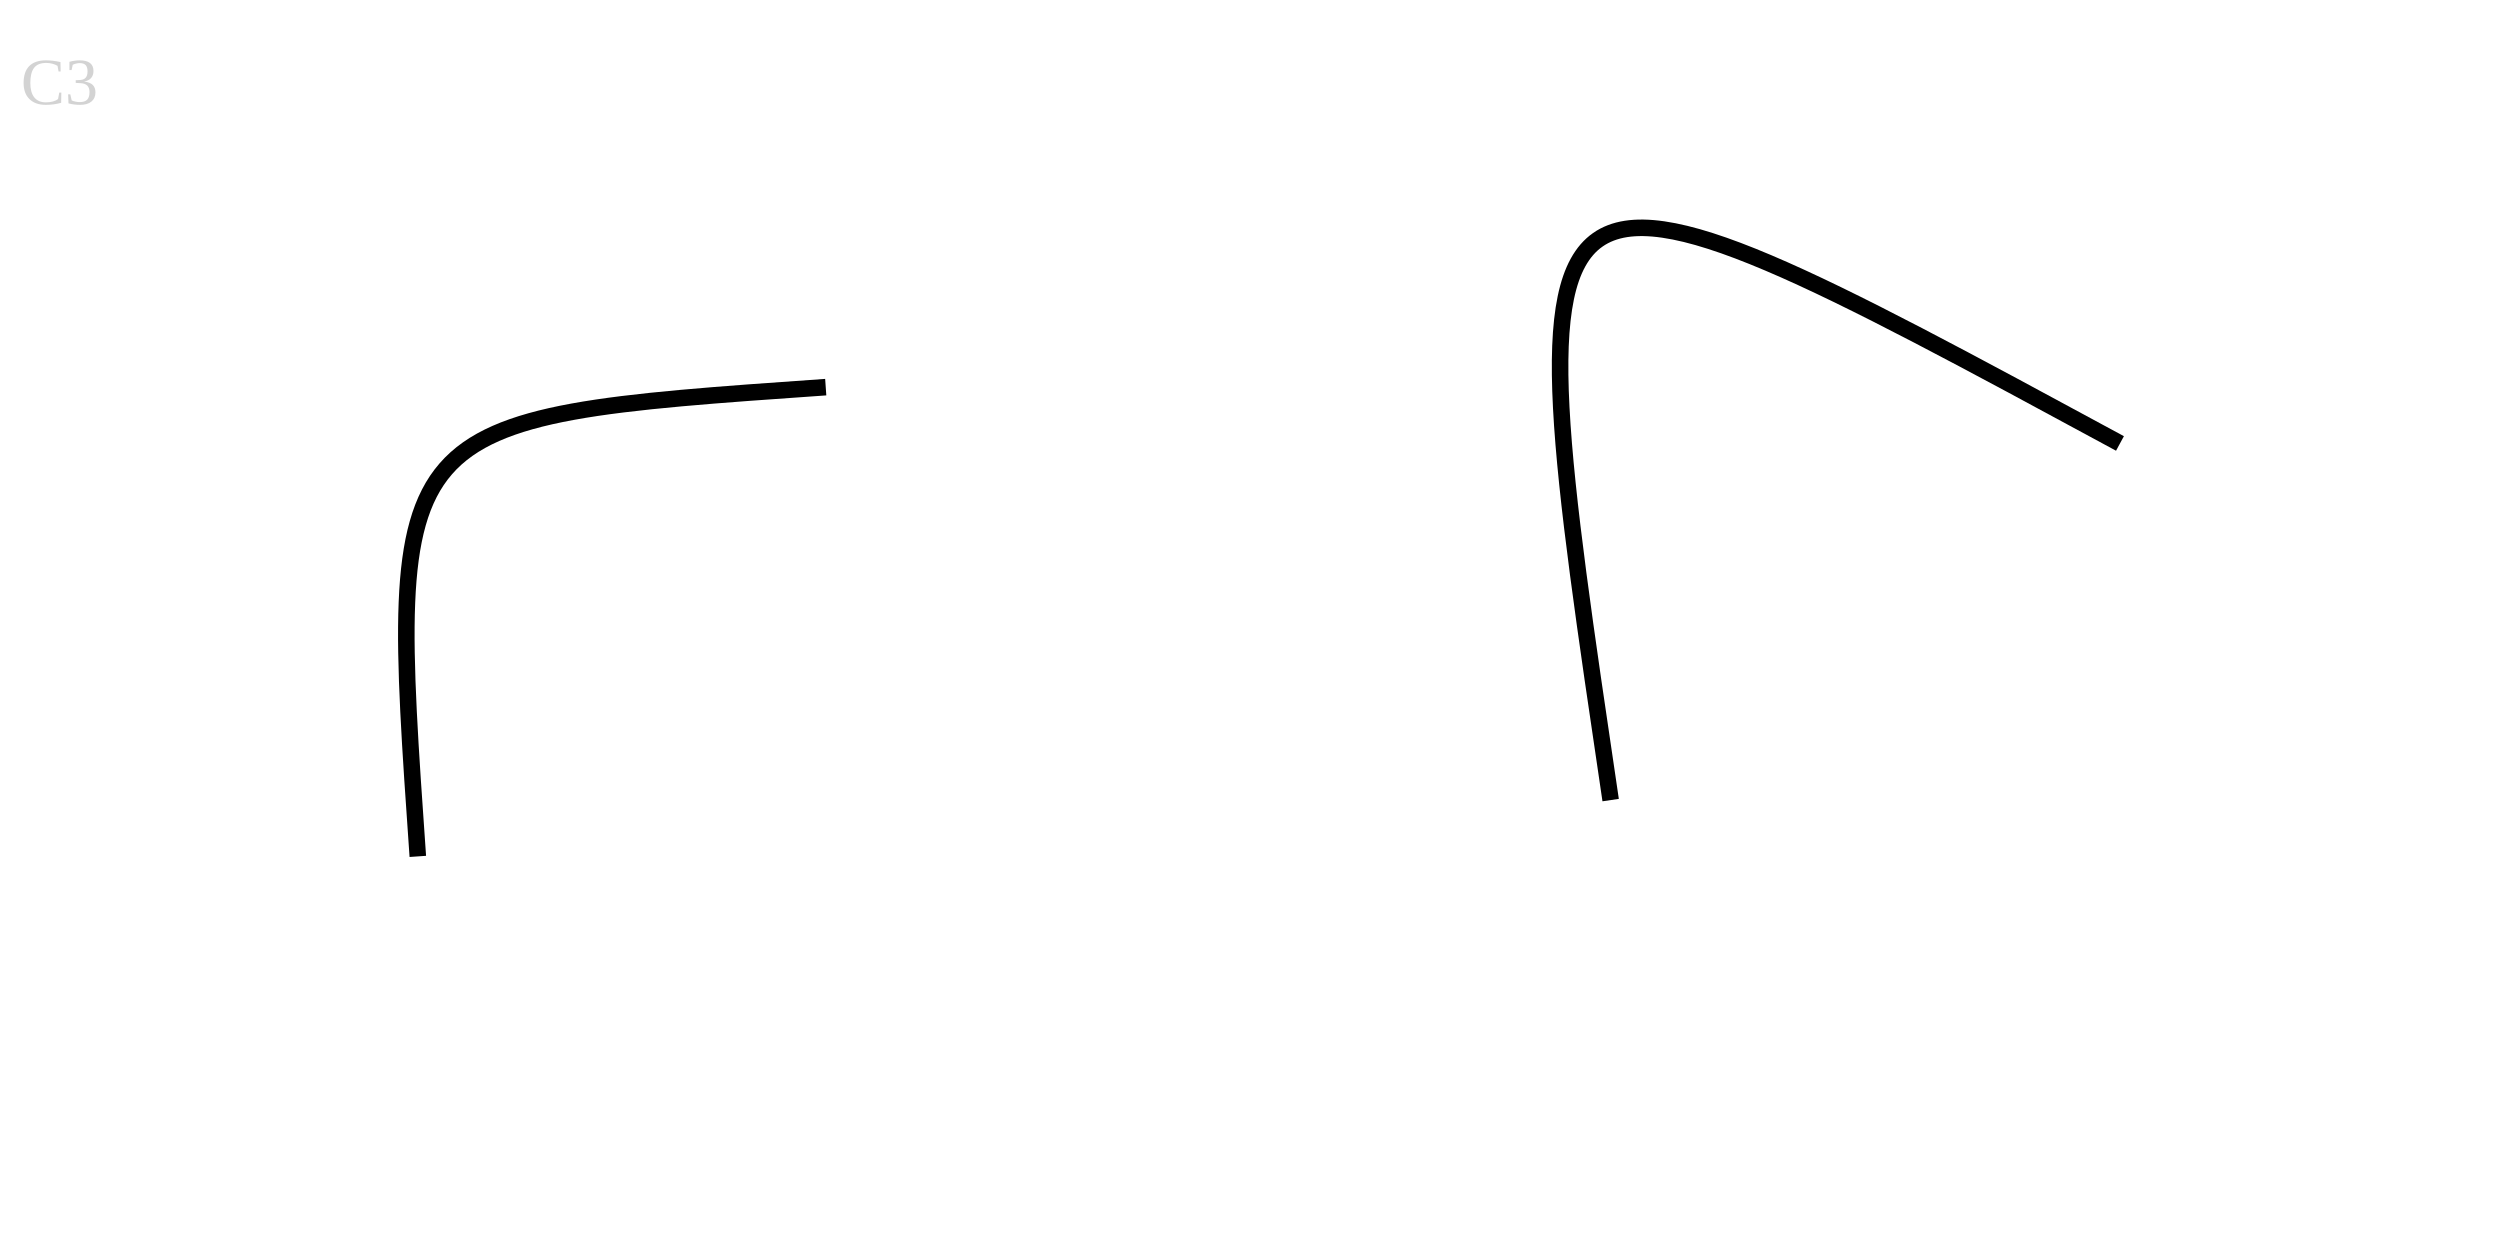
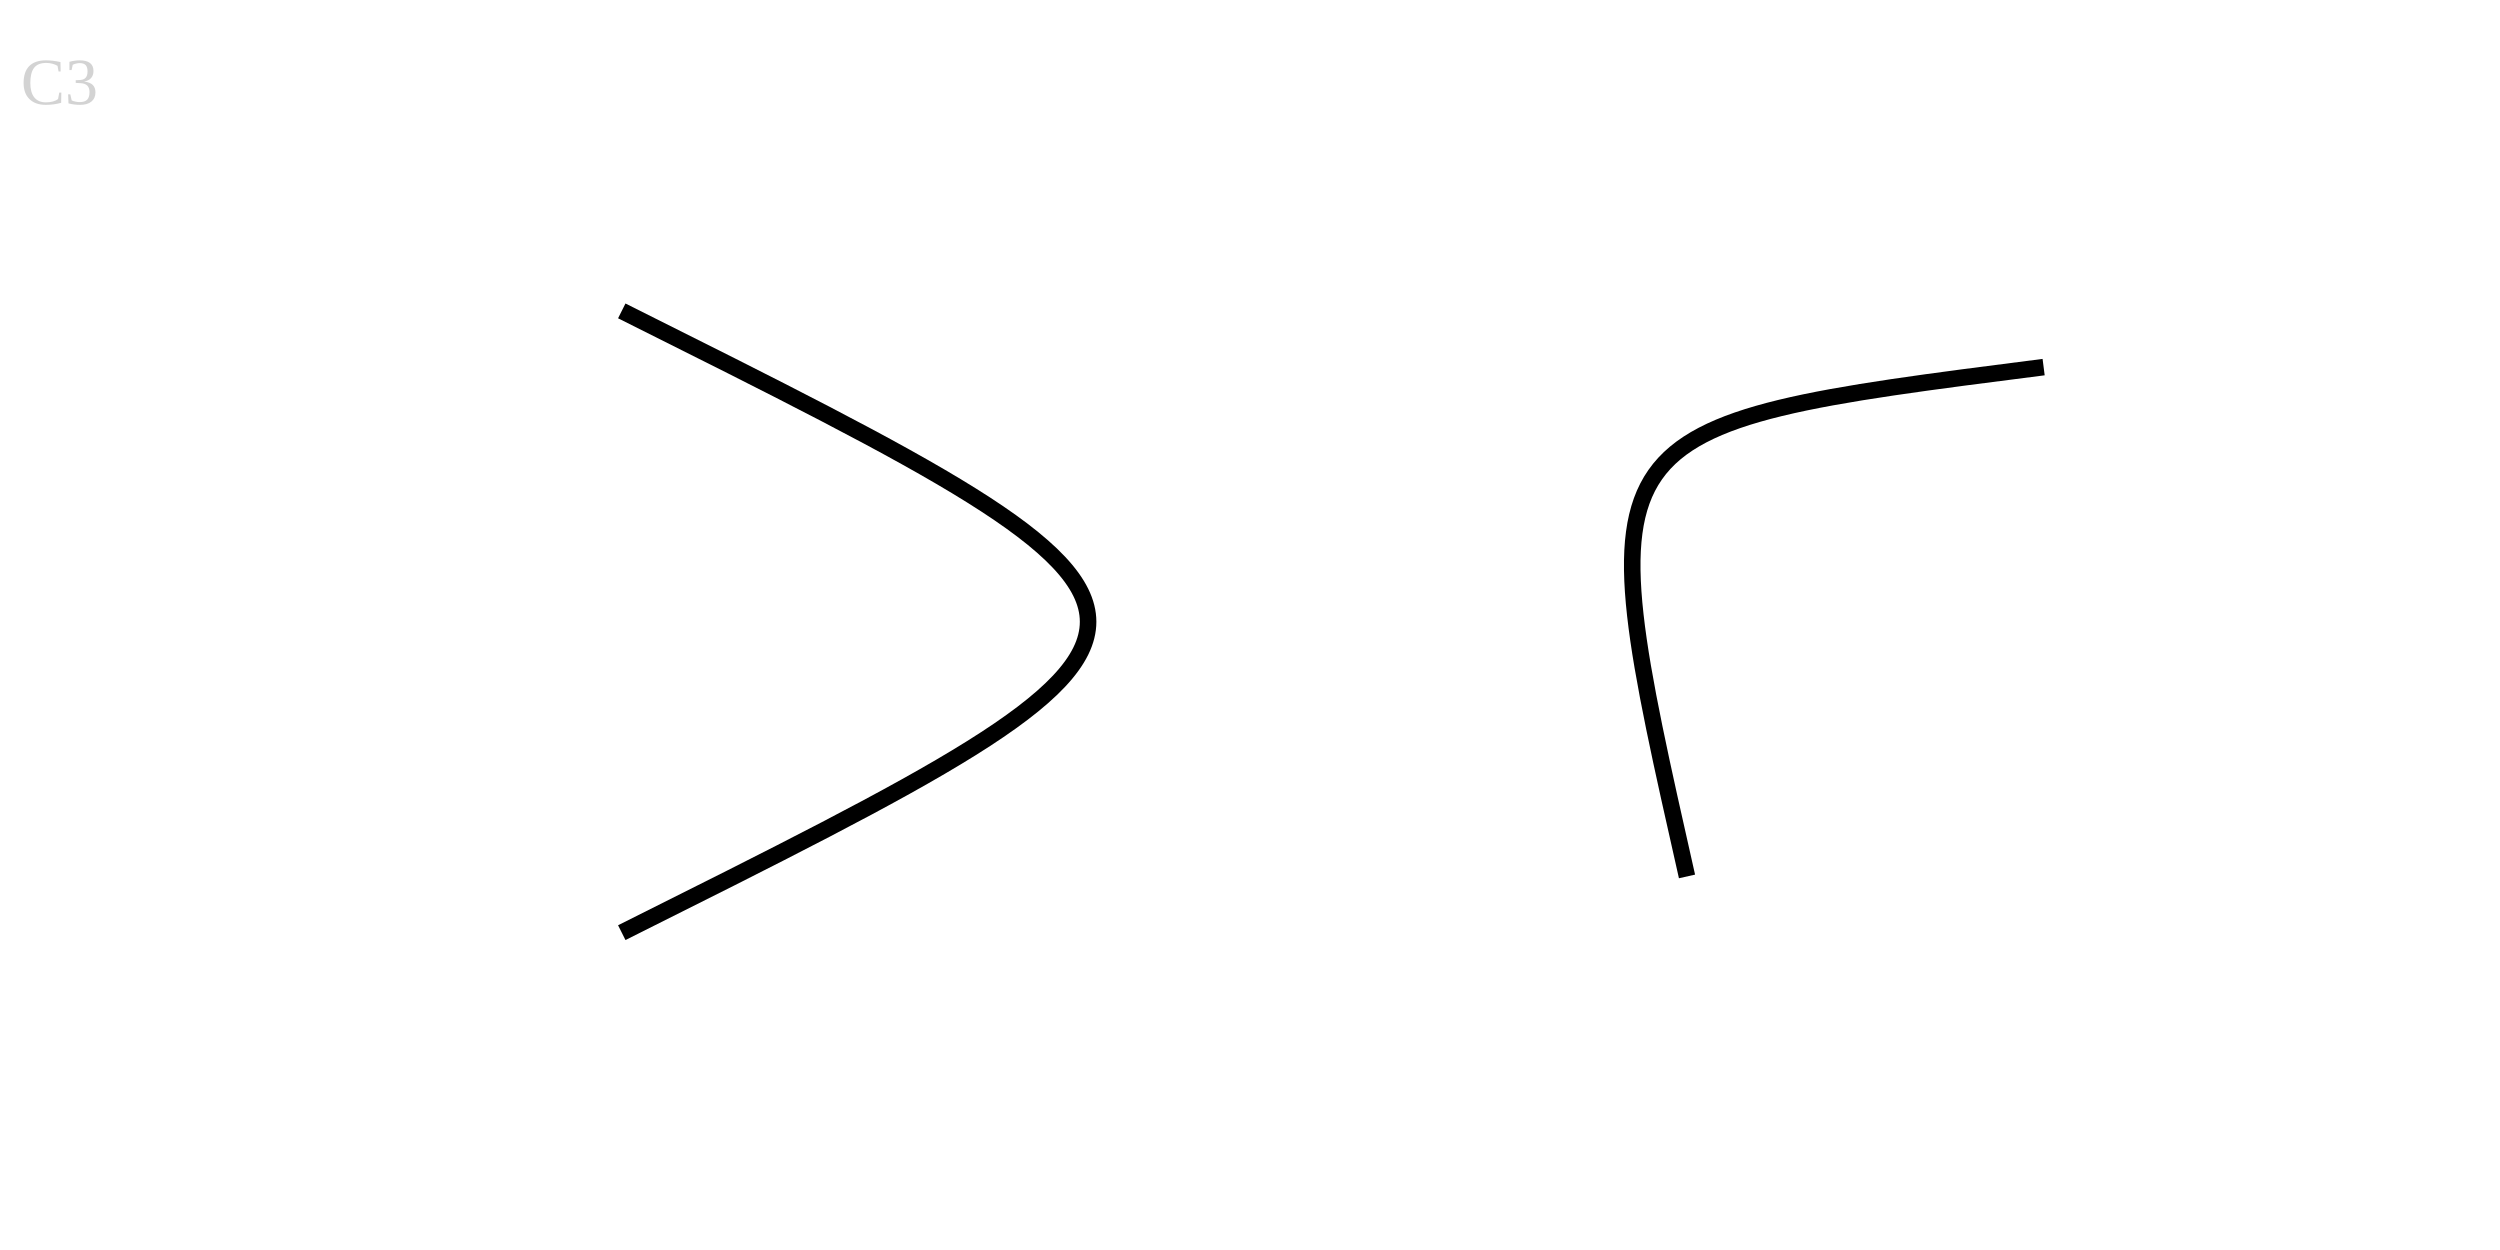
<svg xmlns="http://www.w3.org/2000/svg" baseProfile="full" height="6cm" version="1.1" width="12cm">
  <defs />
  <text fill="lightgray" x="0.1cm" y="0.5cm">C3</text>
-   <path d="M 56.4,112.8 C 112.8,56.4 112.8,56.4 169.2,112.8" fill="none" stroke="black" stroke-width="3" transform="rotate(-49,112.8,112.8)" />
-   <path d="M 282.0,112.8 C 338.4,0.0 338.4,0.0 394.8,112.8" fill="none" stroke="black" stroke-width="3" transform="rotate(-35,338.4,112.8)" />
+   <path d="M 56.4,112.8 C 112.8,0.0 112.8,0.0 169.2,112.8" fill="none" stroke="black" stroke-width="3" transform="rotate(90,112.8,112.8)" />
+   <path d="M 282.0,112.8 C 338.4,50.76 338.4,50.76 394.8,112.8" fill="none" stroke="black" stroke-width="3" transform="rotate(-55,338.4,112.8)" />
</svg>
